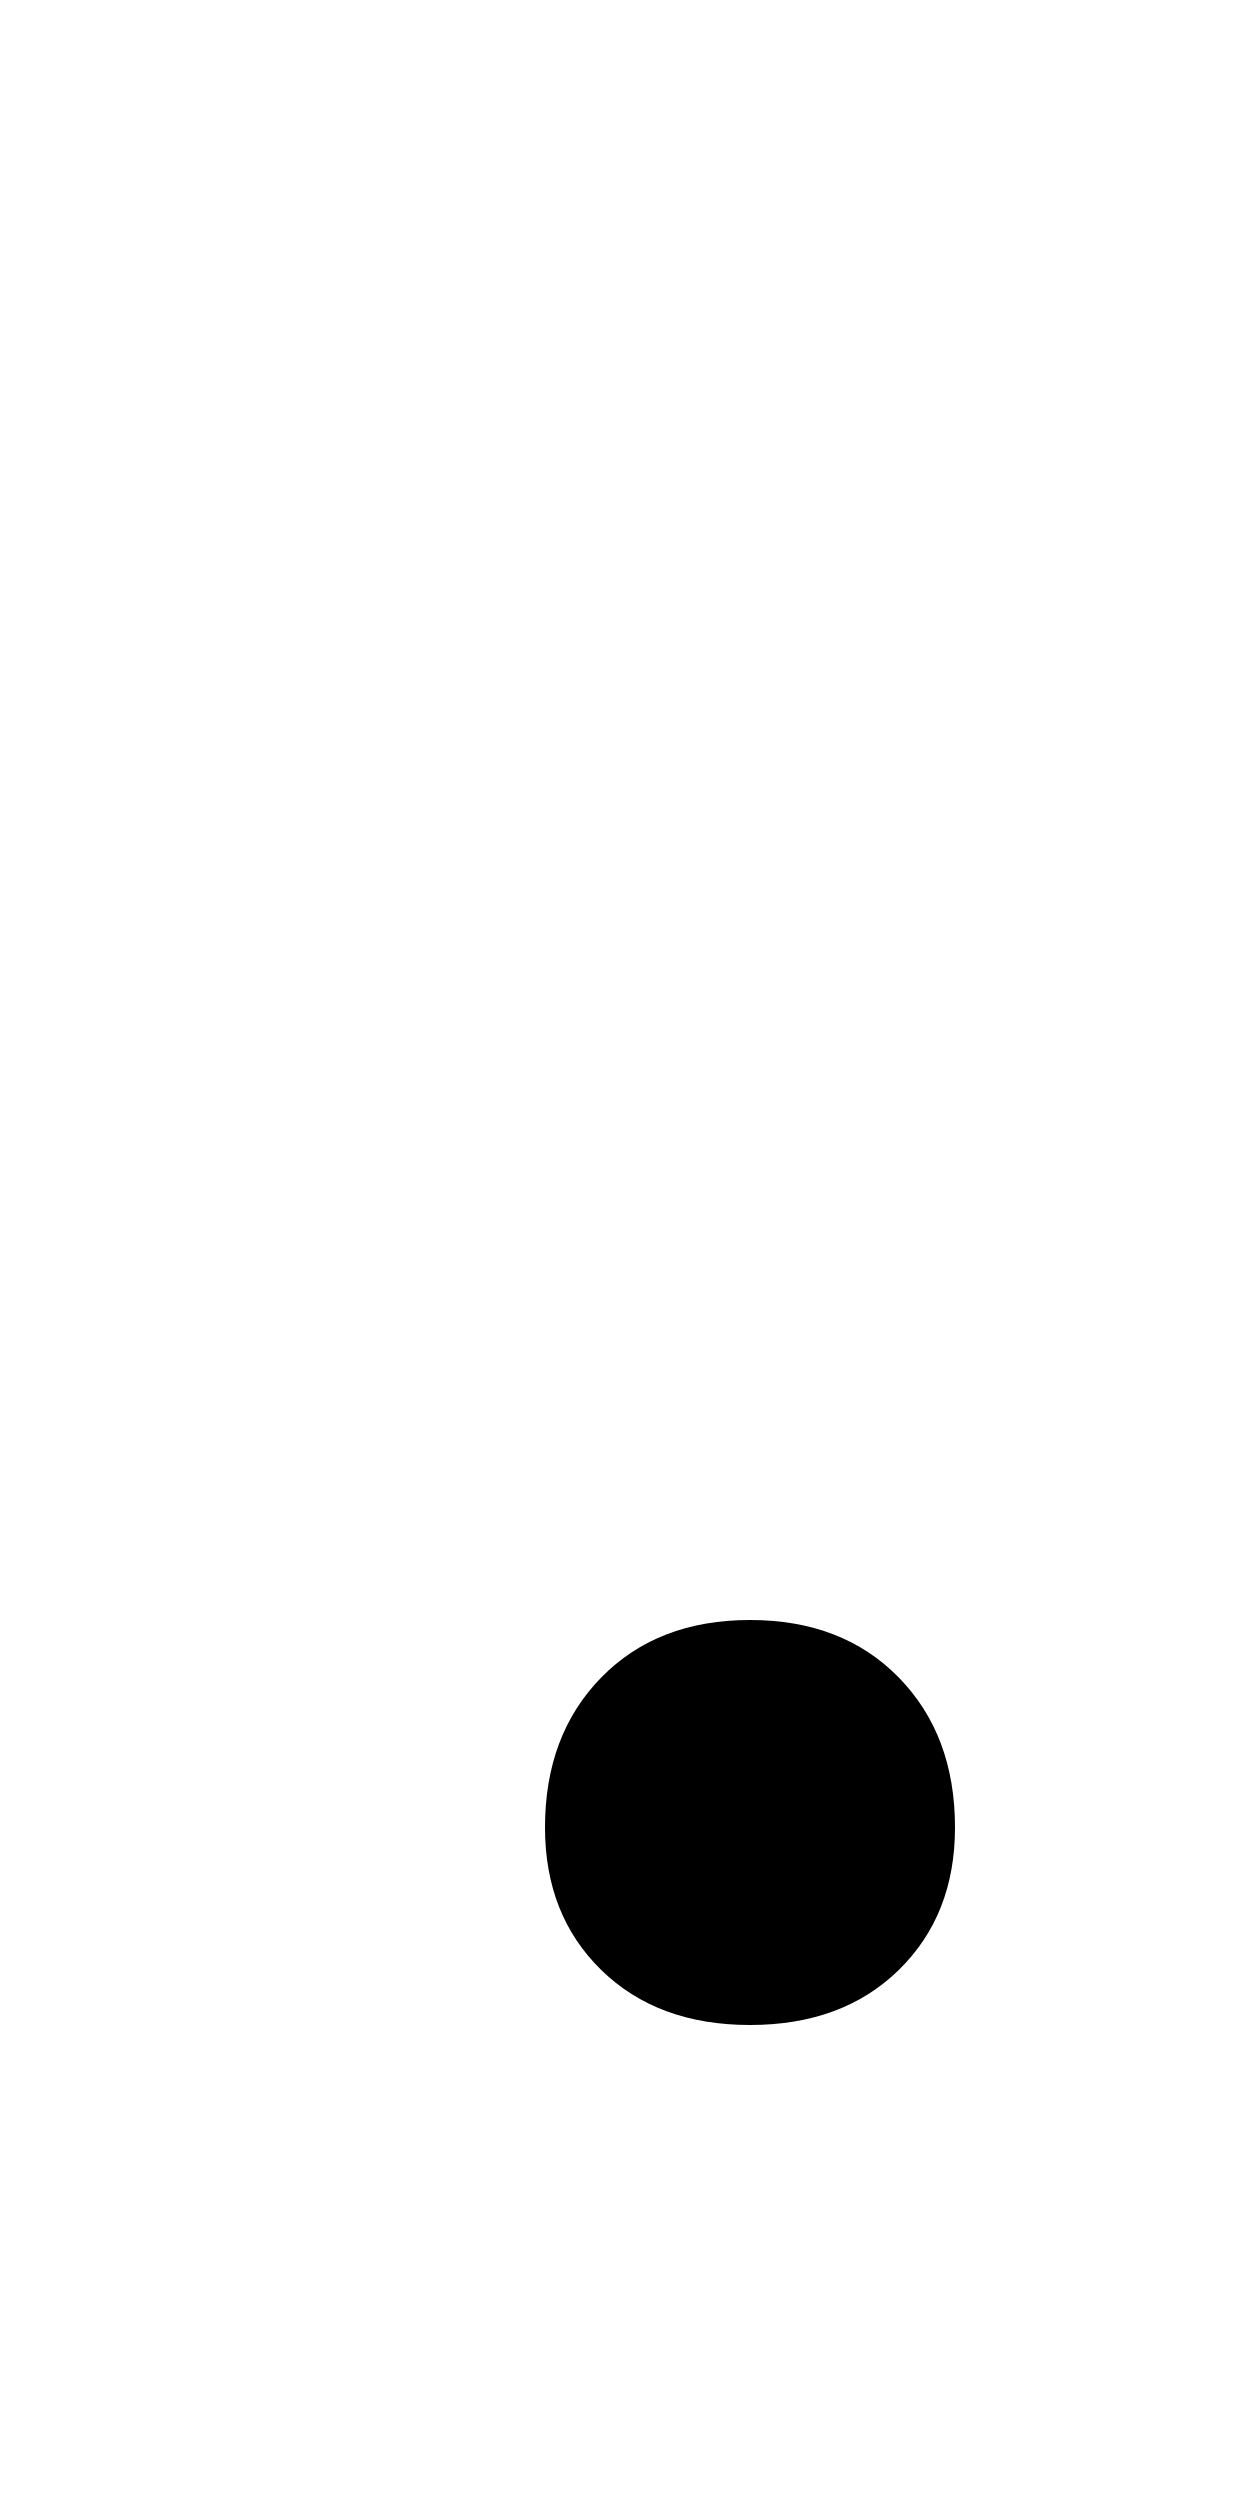
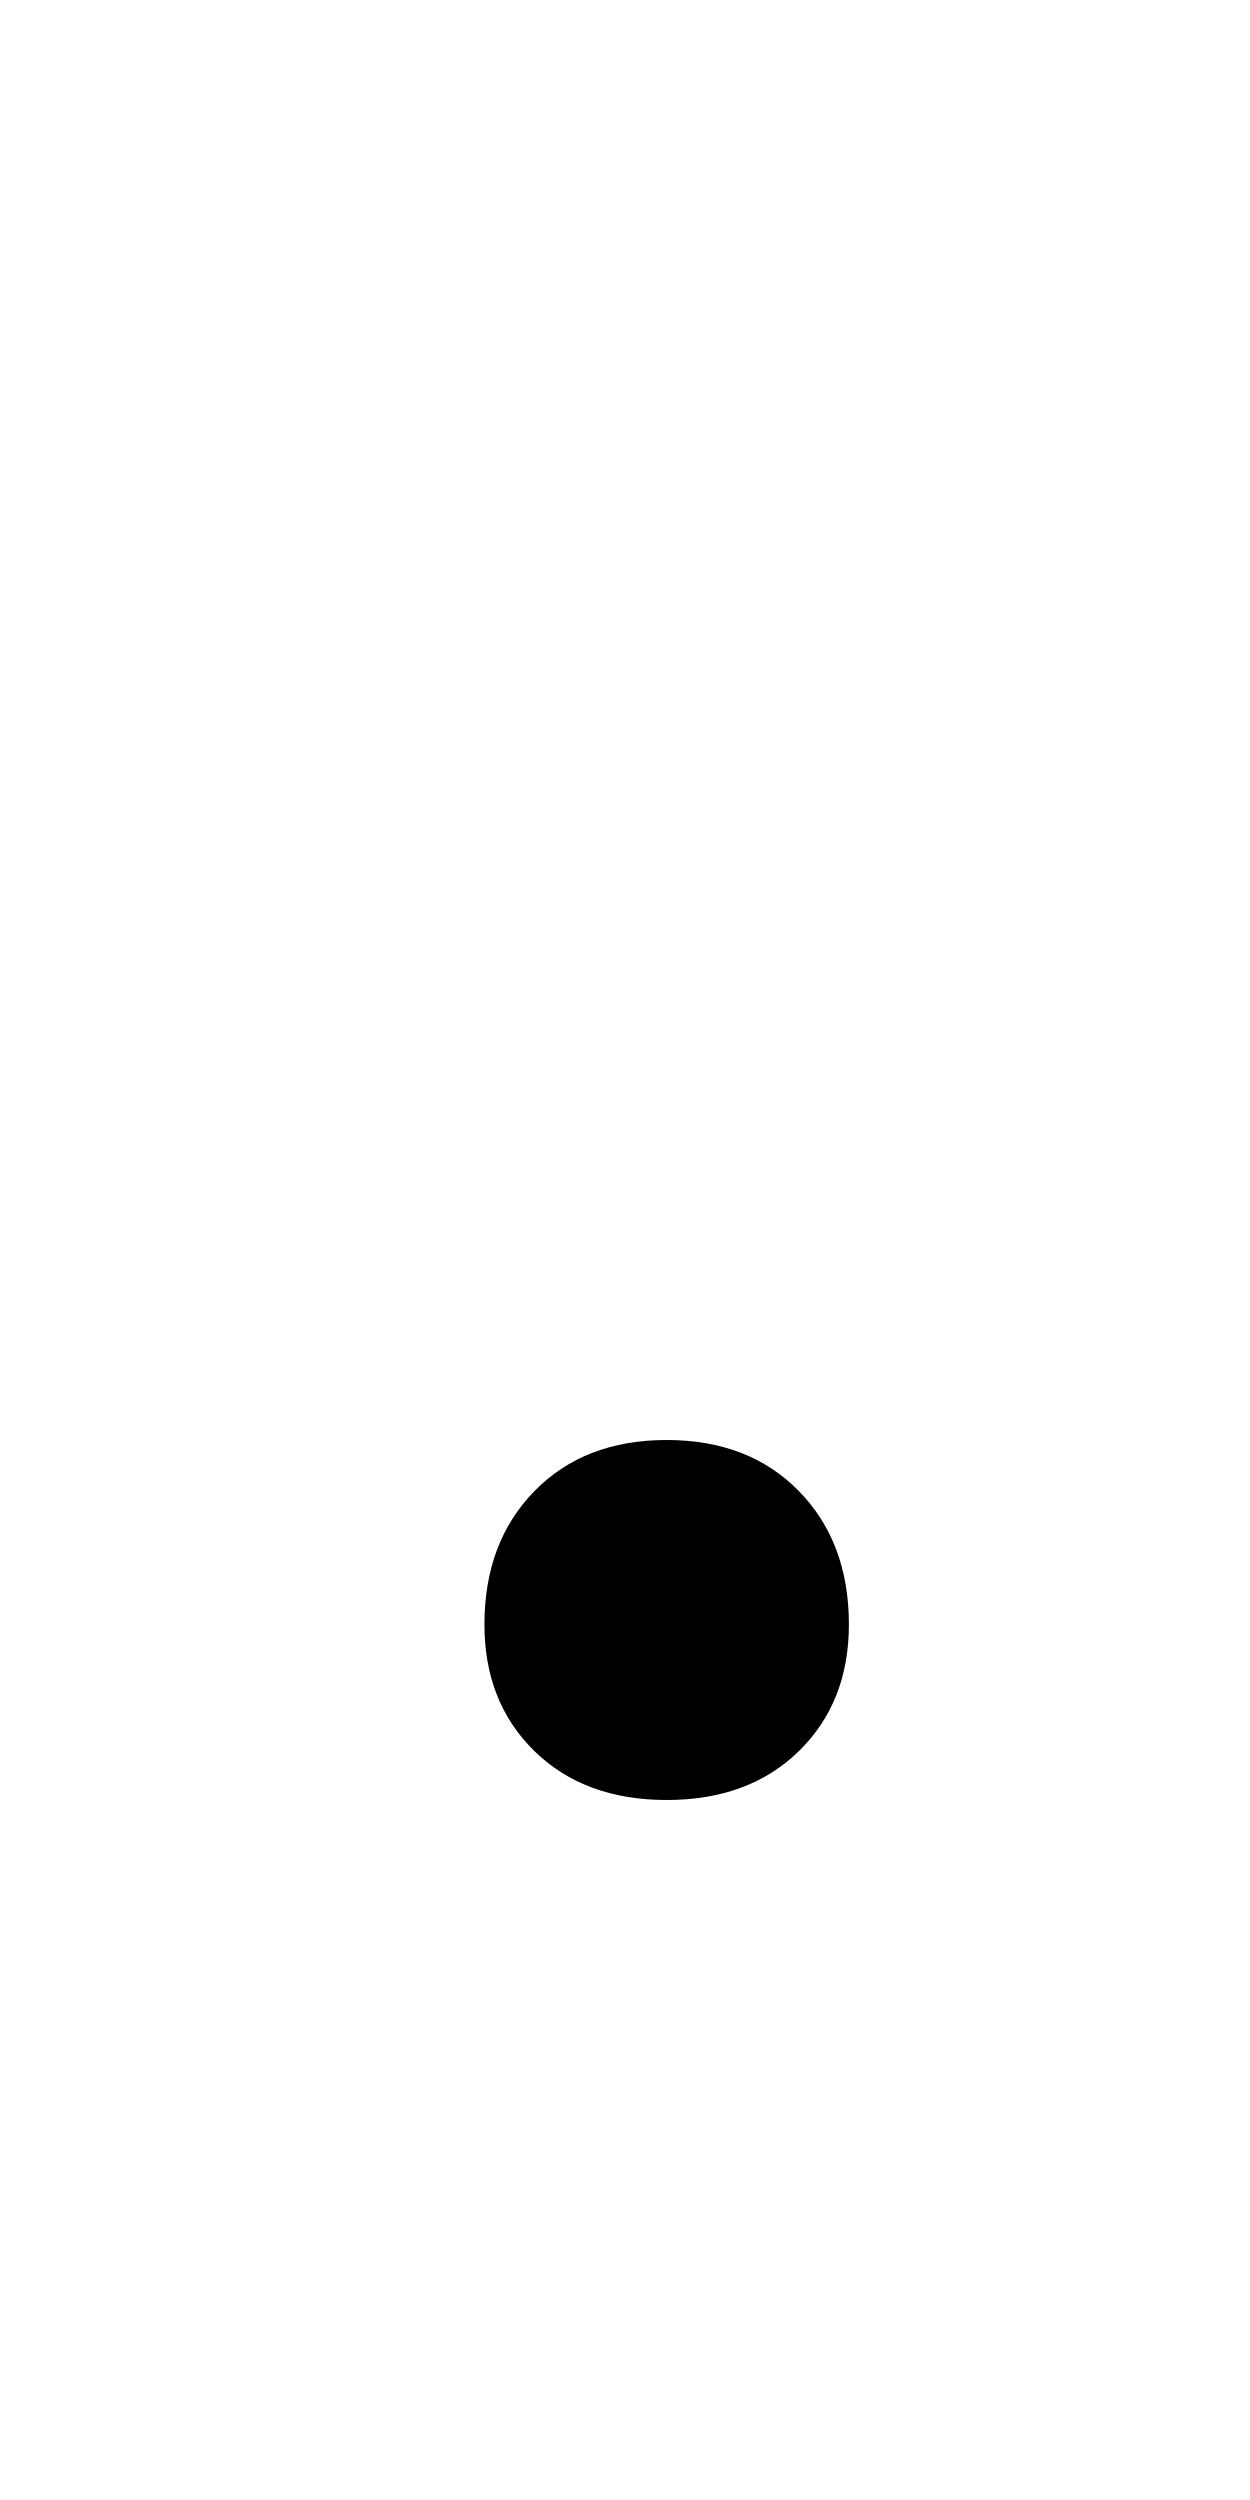
- <svg xmlns="http://www.w3.org/2000/svg" version="1.1" width="16" height="32" viewBox="0 0 16 32">
+ <svg xmlns="http://www.w3.org/2000/svg" version="1.1" width="18" height="36" viewBox="0 0 18 36">
  <path d="M9.6 25.92q-1.184 0-1.904-0.704t-0.72-1.824q0-1.184 0.72-1.92t1.904-0.736 1.904 0.736 0.72 1.92q0 1.12-0.72 1.824t-1.904 0.704z" />
</svg>
